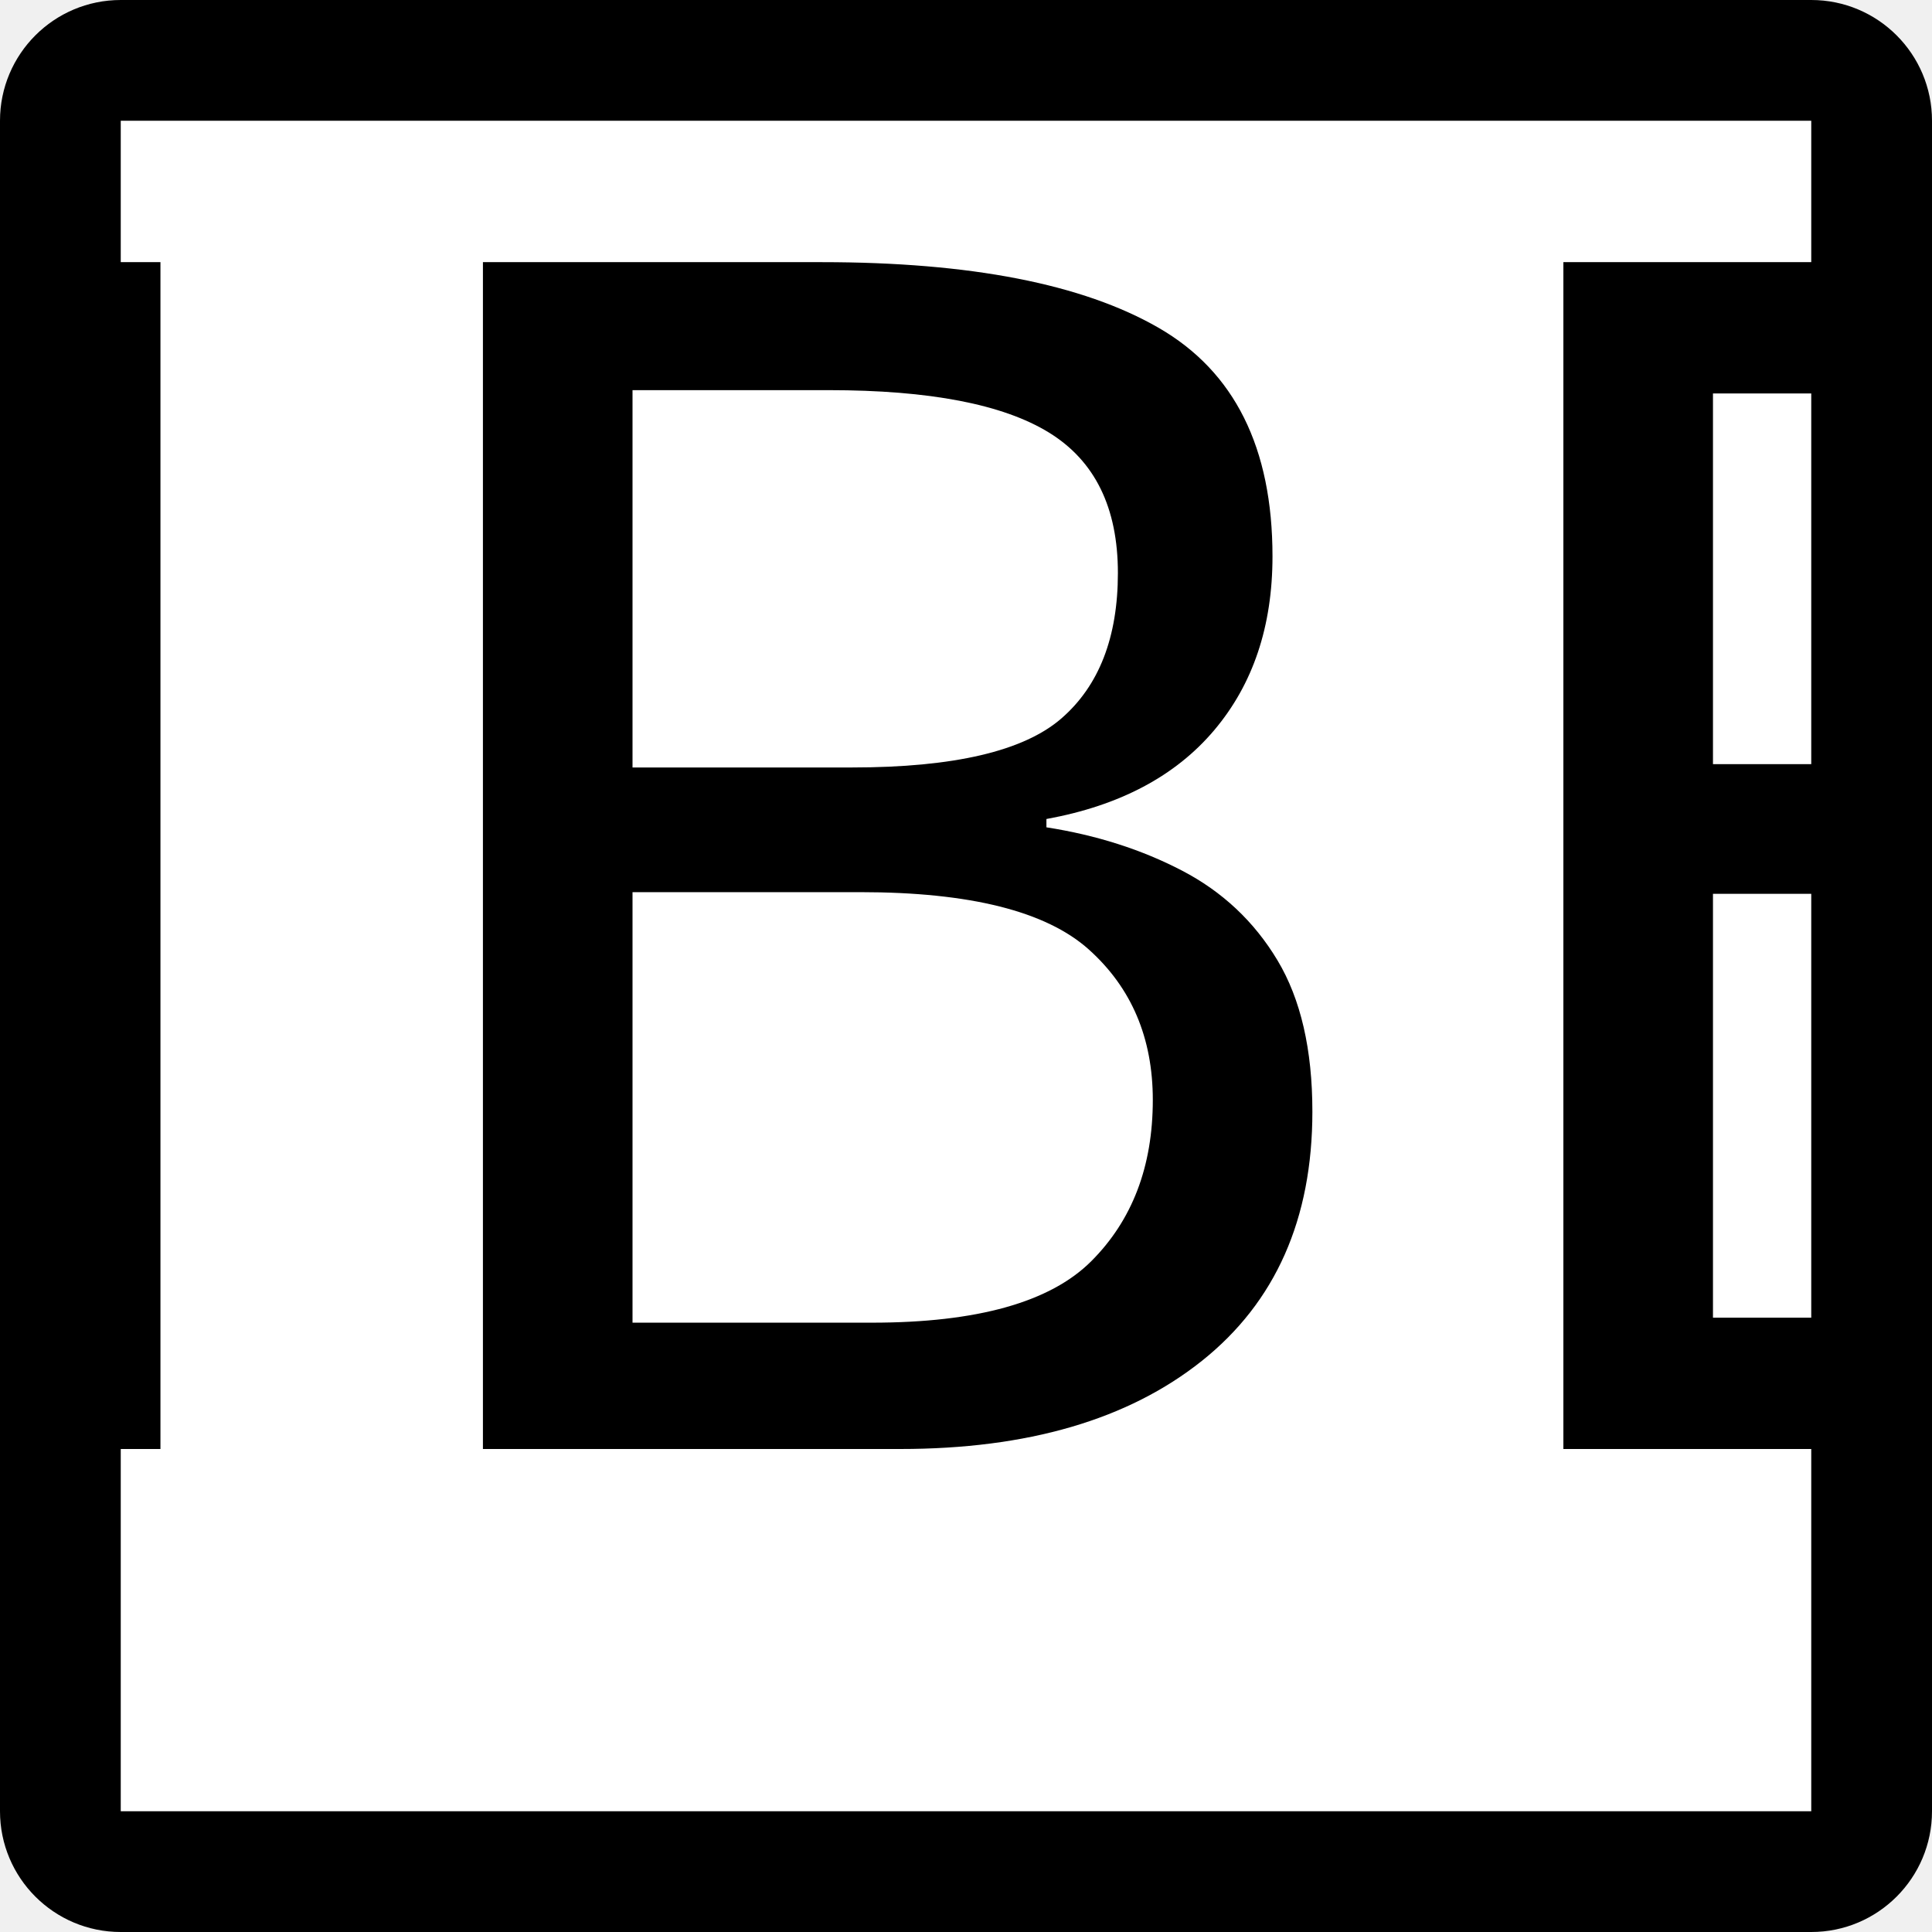
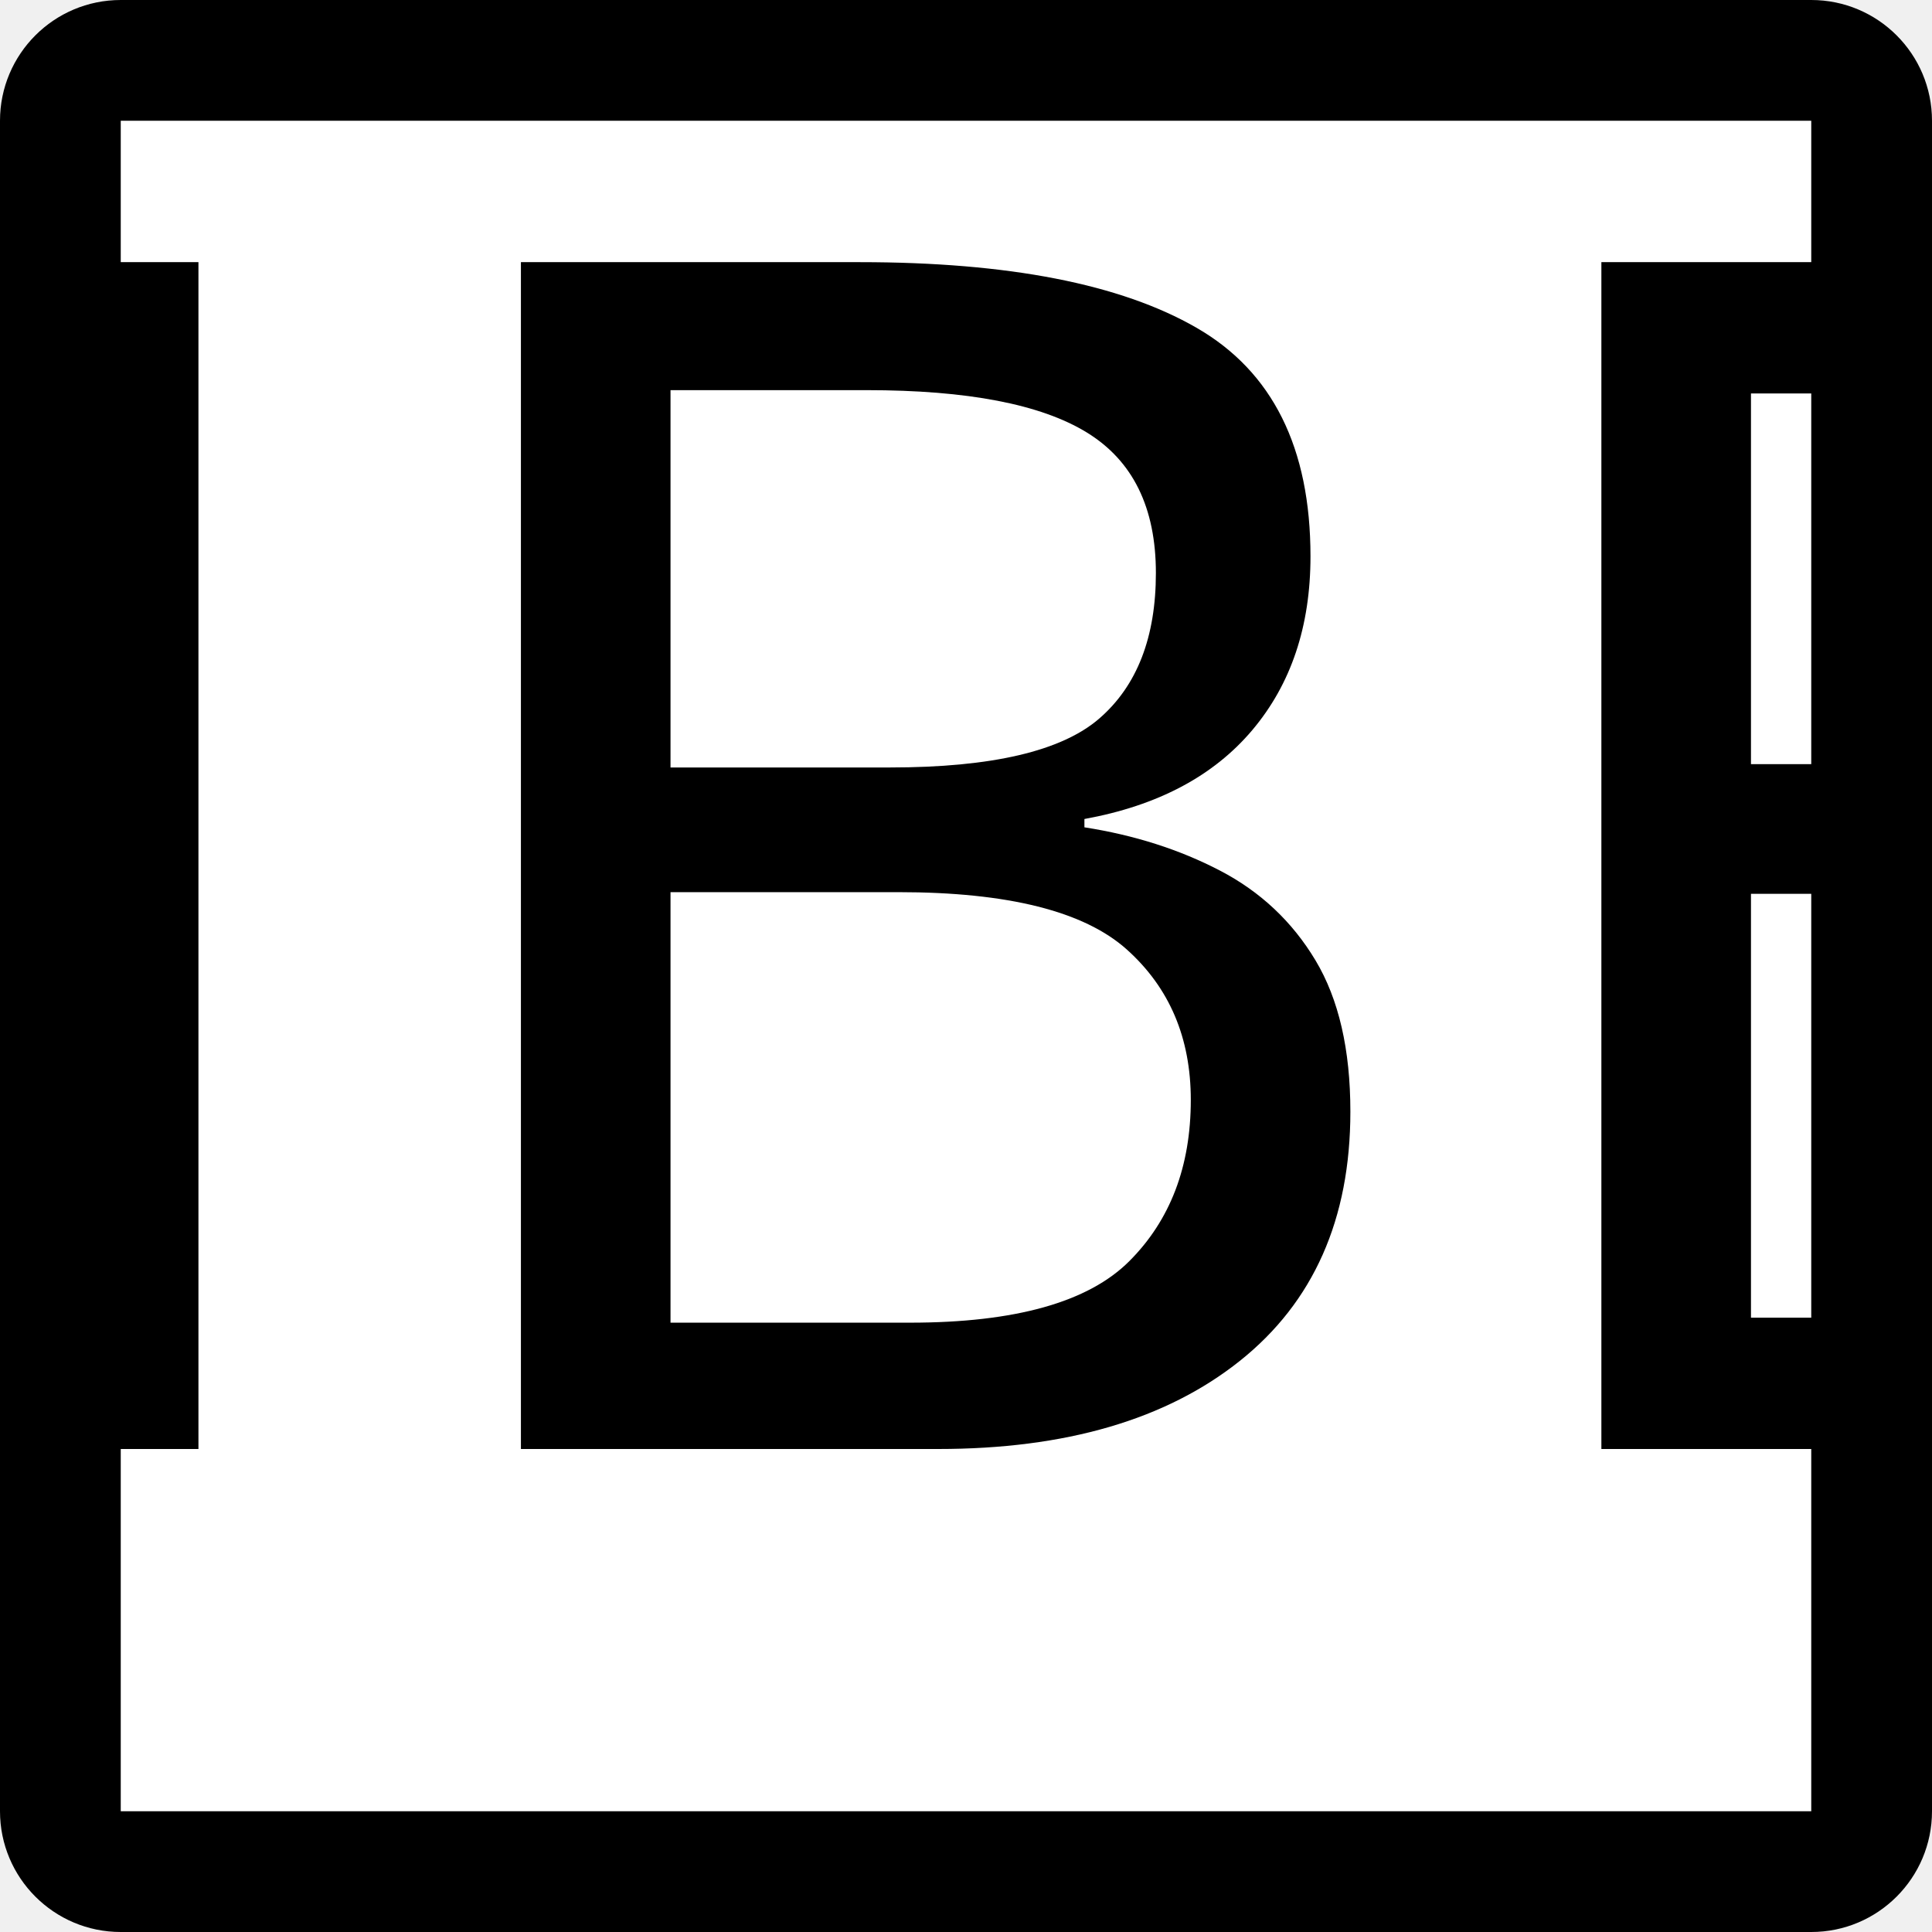
<svg xmlns="http://www.w3.org/2000/svg" id="svg2" width="200" height="200" version="1.0">
  <defs id="defs5" />
  <g id="g6057" transform="matrix(9.2592593e-2,0,0,9.2592593e-2,0,5.6514033e-6)">
    <rect rx="135" ry="135" y="-6.1035156e-005" x="0" height="2160" width="2160" id="rect2161" style="opacity:1;color:#000000;fill:#000000;fill-opacity:1;fill-rule:nonzero;stroke:none;stroke-width:1;stroke-linecap:butt;stroke-linejoin:miter;marker:none;marker-start:none;marker-mid:none;marker-end:none;stroke-miterlimit:4;stroke-dasharray:none;stroke-dashoffset:0;stroke-opacity:1;visibility:visible;display:inline;overflow:visible;enable-background:accumulate" />
    <rect style="opacity:1;color:#000000;fill:#ffffff;fill-opacity:1;fill-rule:nonzero;stroke:none;stroke-width:1;stroke-linecap:butt;stroke-linejoin:miter;marker:none;marker-start:none;marker-mid:none;marker-end:none;stroke-miterlimit:4;stroke-dasharray:none;stroke-dashoffset:0;stroke-opacity:1;visibility:visible;display:inline;overflow:visible;enable-background:accumulate" id="rect3134" width="1890" height="1890" x="135" y="135" />
-     <text xml:space="preserve" style="font-style:normal;font-variant:normal;font-weight:normal;font-stretch:normal;font-size:1858.407px;line-height:125%;font-family:'Roadgeek 2014 Series D';-inkscape-font-specification:'Roadgeek 2014 Series D, Normal';text-align:center;letter-spacing:0px;word-spacing:0px;writing-mode:lr-tb;text-anchor:middle;fill:#000000;fill-opacity:1;stroke:none;stroke-width:1px;stroke-linecap:butt;stroke-linejoin:miter;stroke-opacity:1" x="1037.966" y="1620" id="text4136">
-       <tspan id="tspan4138" x="1037.966" y="1620">***NUMBER***</tspan>
+     <text xml:space="preserve" style="font-style:normal;font-variant:normal;font-weight:normal;font-stretch:normal;font-size:1858.407px;line-height:125%;font-family:'Roadgeek 2014 Series D';-inkscape-font-specification:'Roadgeek 2014 Series D, Normal';text-align:center;letter-spacing:0px;word-spacing:0px;writing-mode:lr-tb;text-anchor:middle;fill:#000000;fill-opacity:1;stroke:none;stroke-width:1px;stroke-linecap:butt;stroke-linejoin:miter;stroke-opacity:1" x="1080.444" y="1620" id="text4136">
+       <tspan id="tspan4138" x="1080.444" y="1620">***NUMBER***</tspan>
    </text>
  </g>
</svg>
